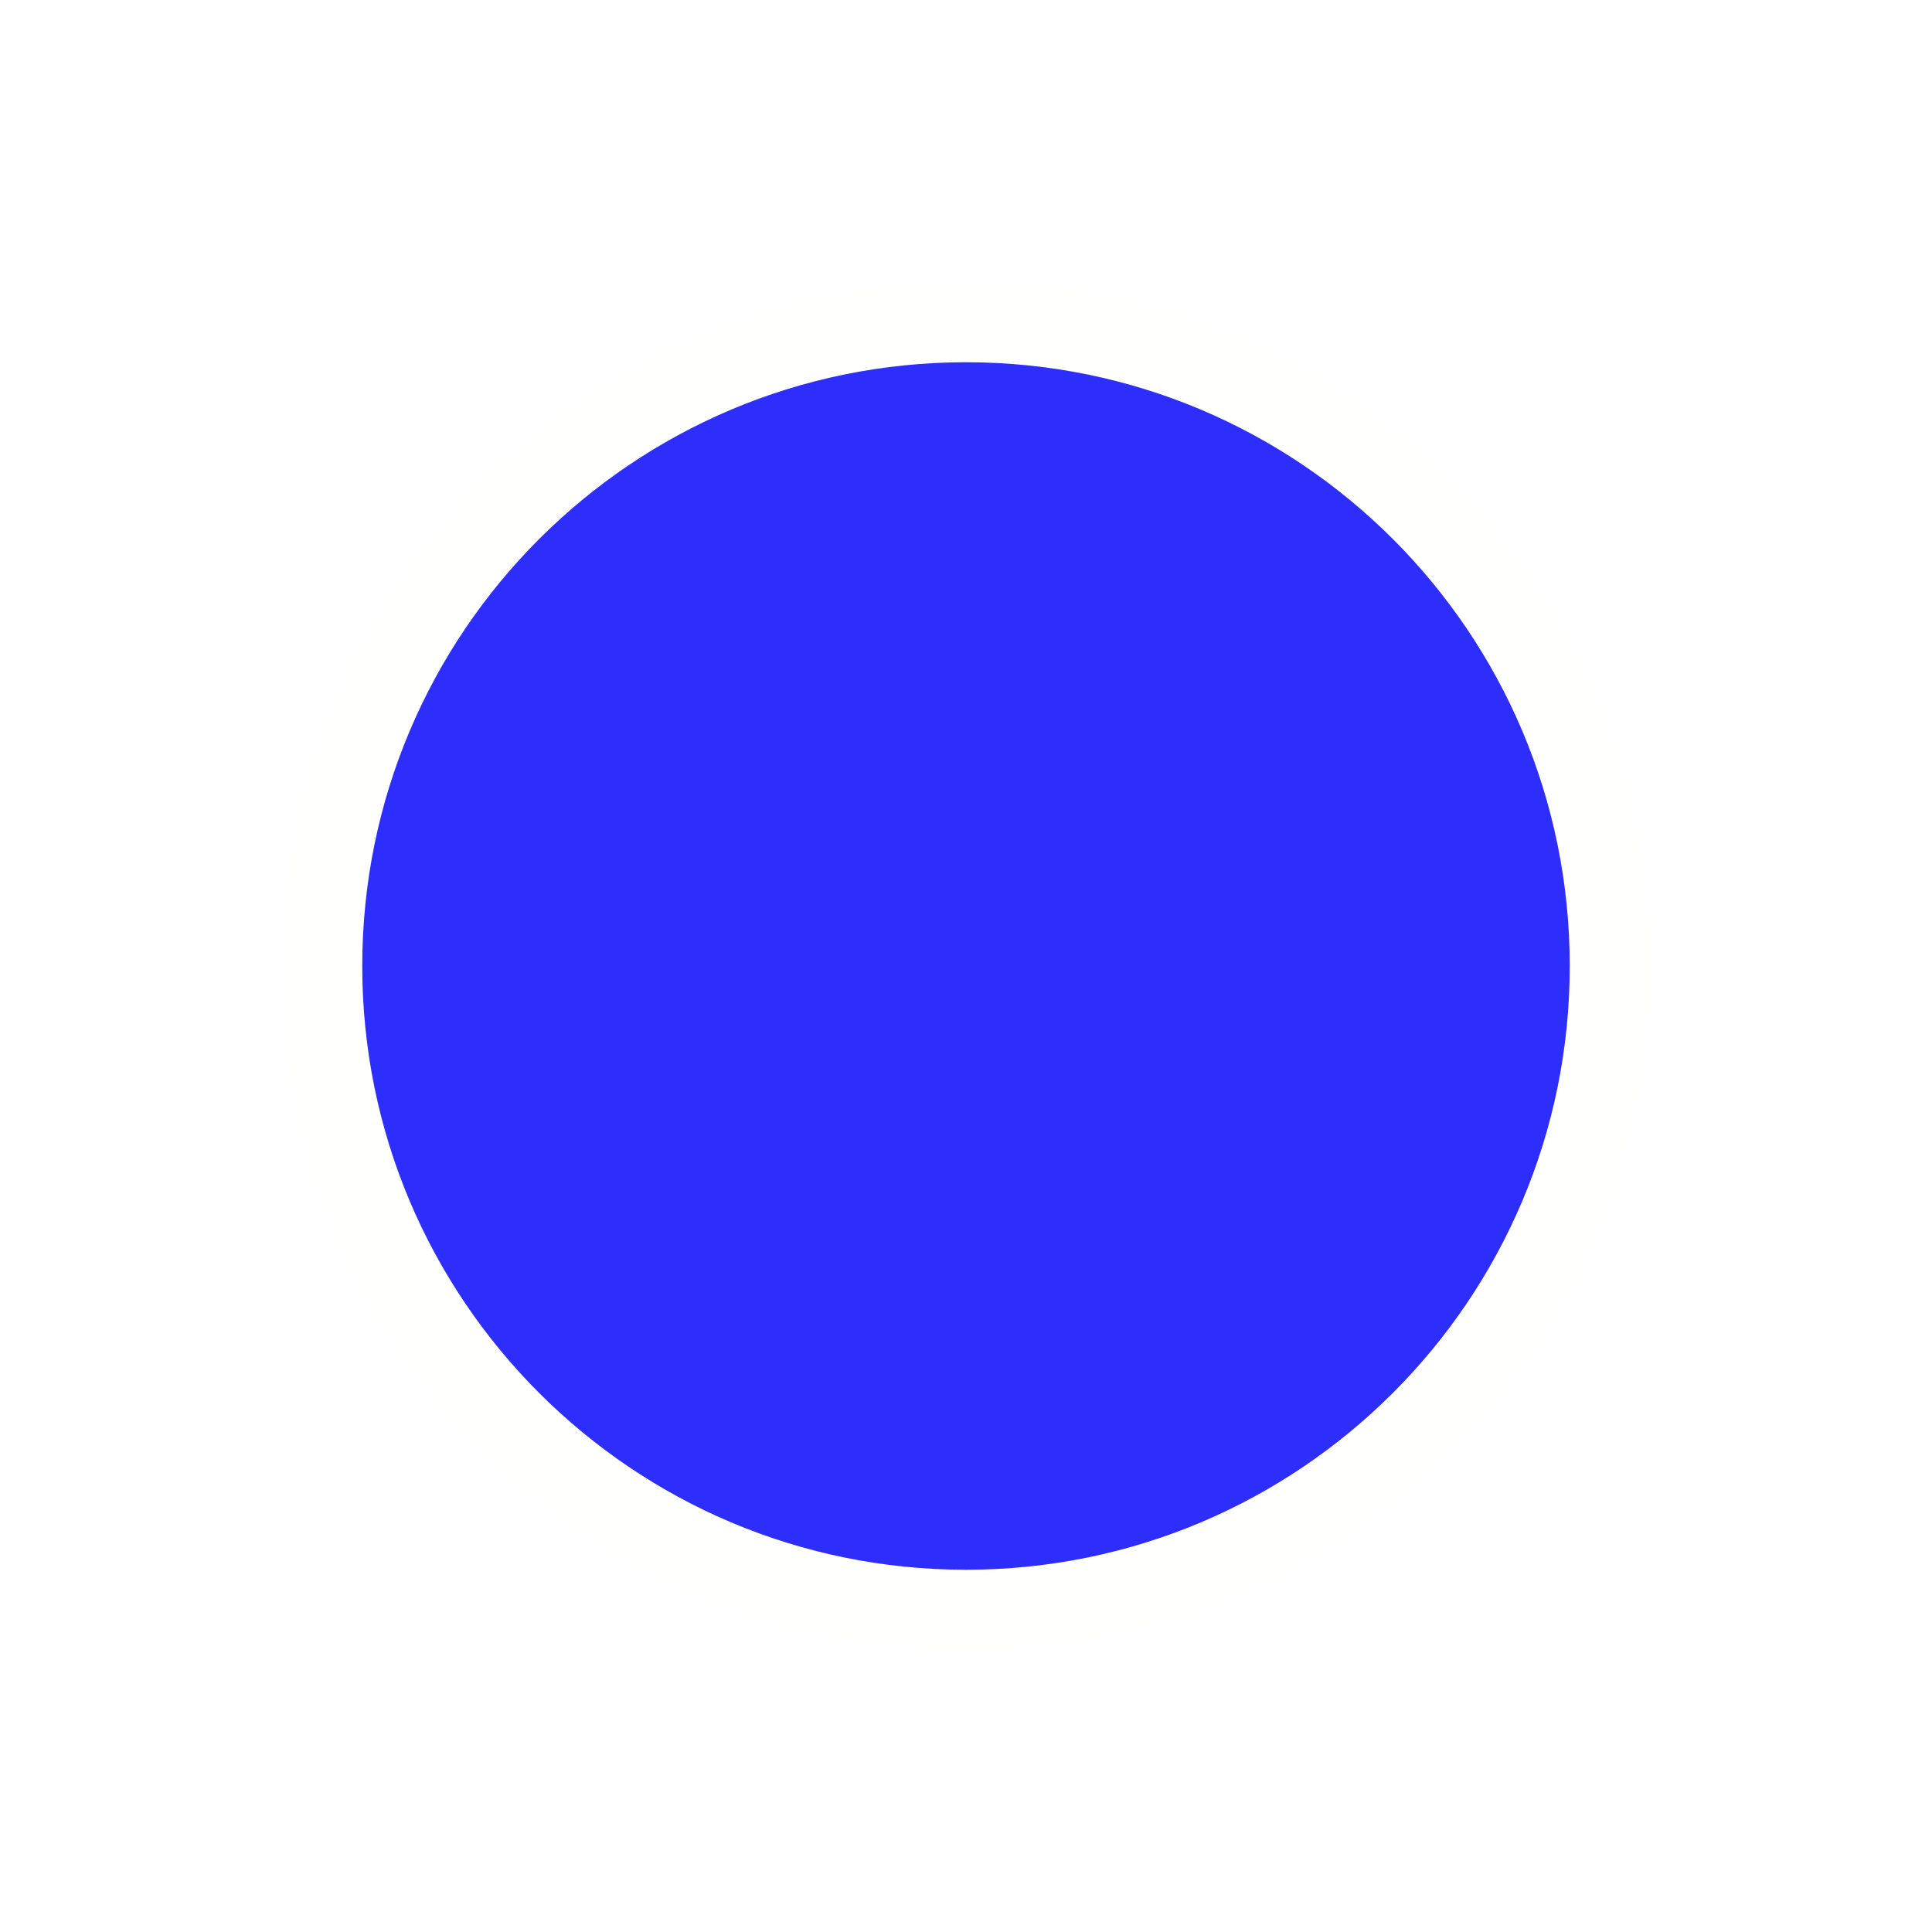
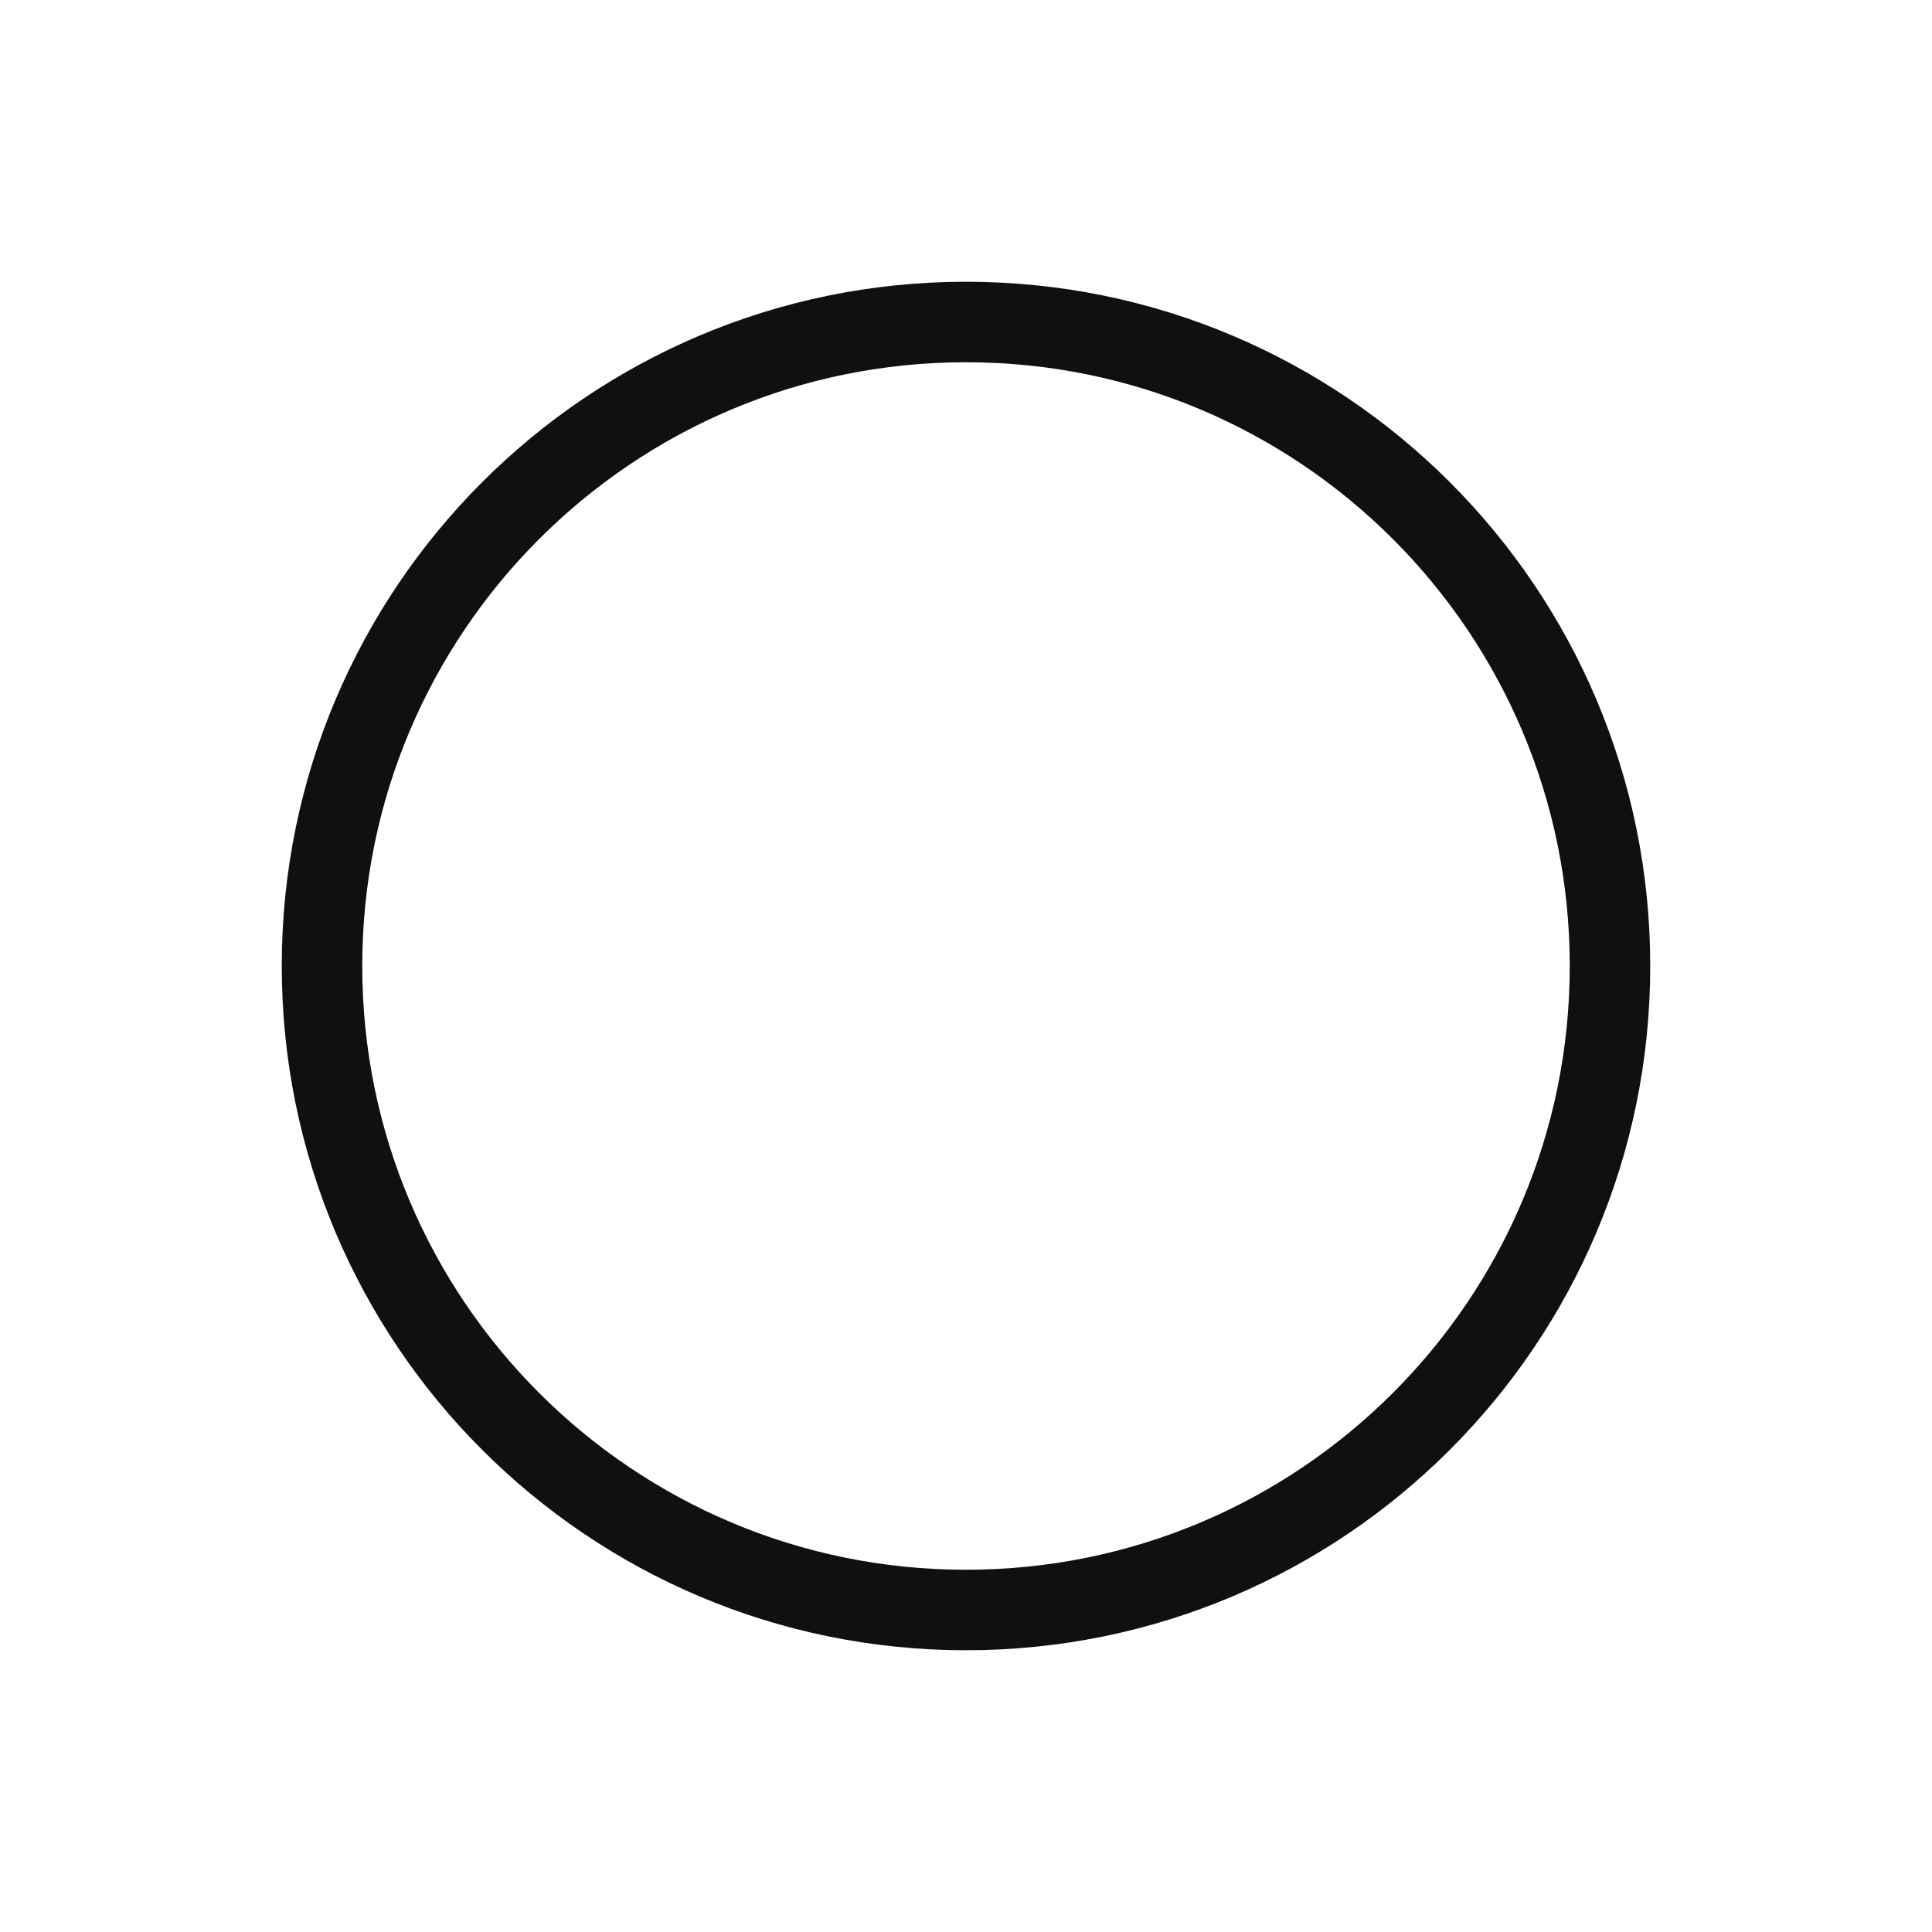
- <svg xmlns="http://www.w3.org/2000/svg" width="16" height="16" viewBox="0 0 24 24" fill="#2D2DFC" stroke="#fffffe" stroke-width=".2rem" class="feather feather-circle">
+ <svg xmlns="http://www.w3.org/2000/svg" width="16" height="16" viewBox="0 0 24 24" fill="#fffffe" stroke="#101010" stroke-width=".16rem" class="feather feather-circle">
  <circle cx="12" cy="12" r="8" />
</svg>
